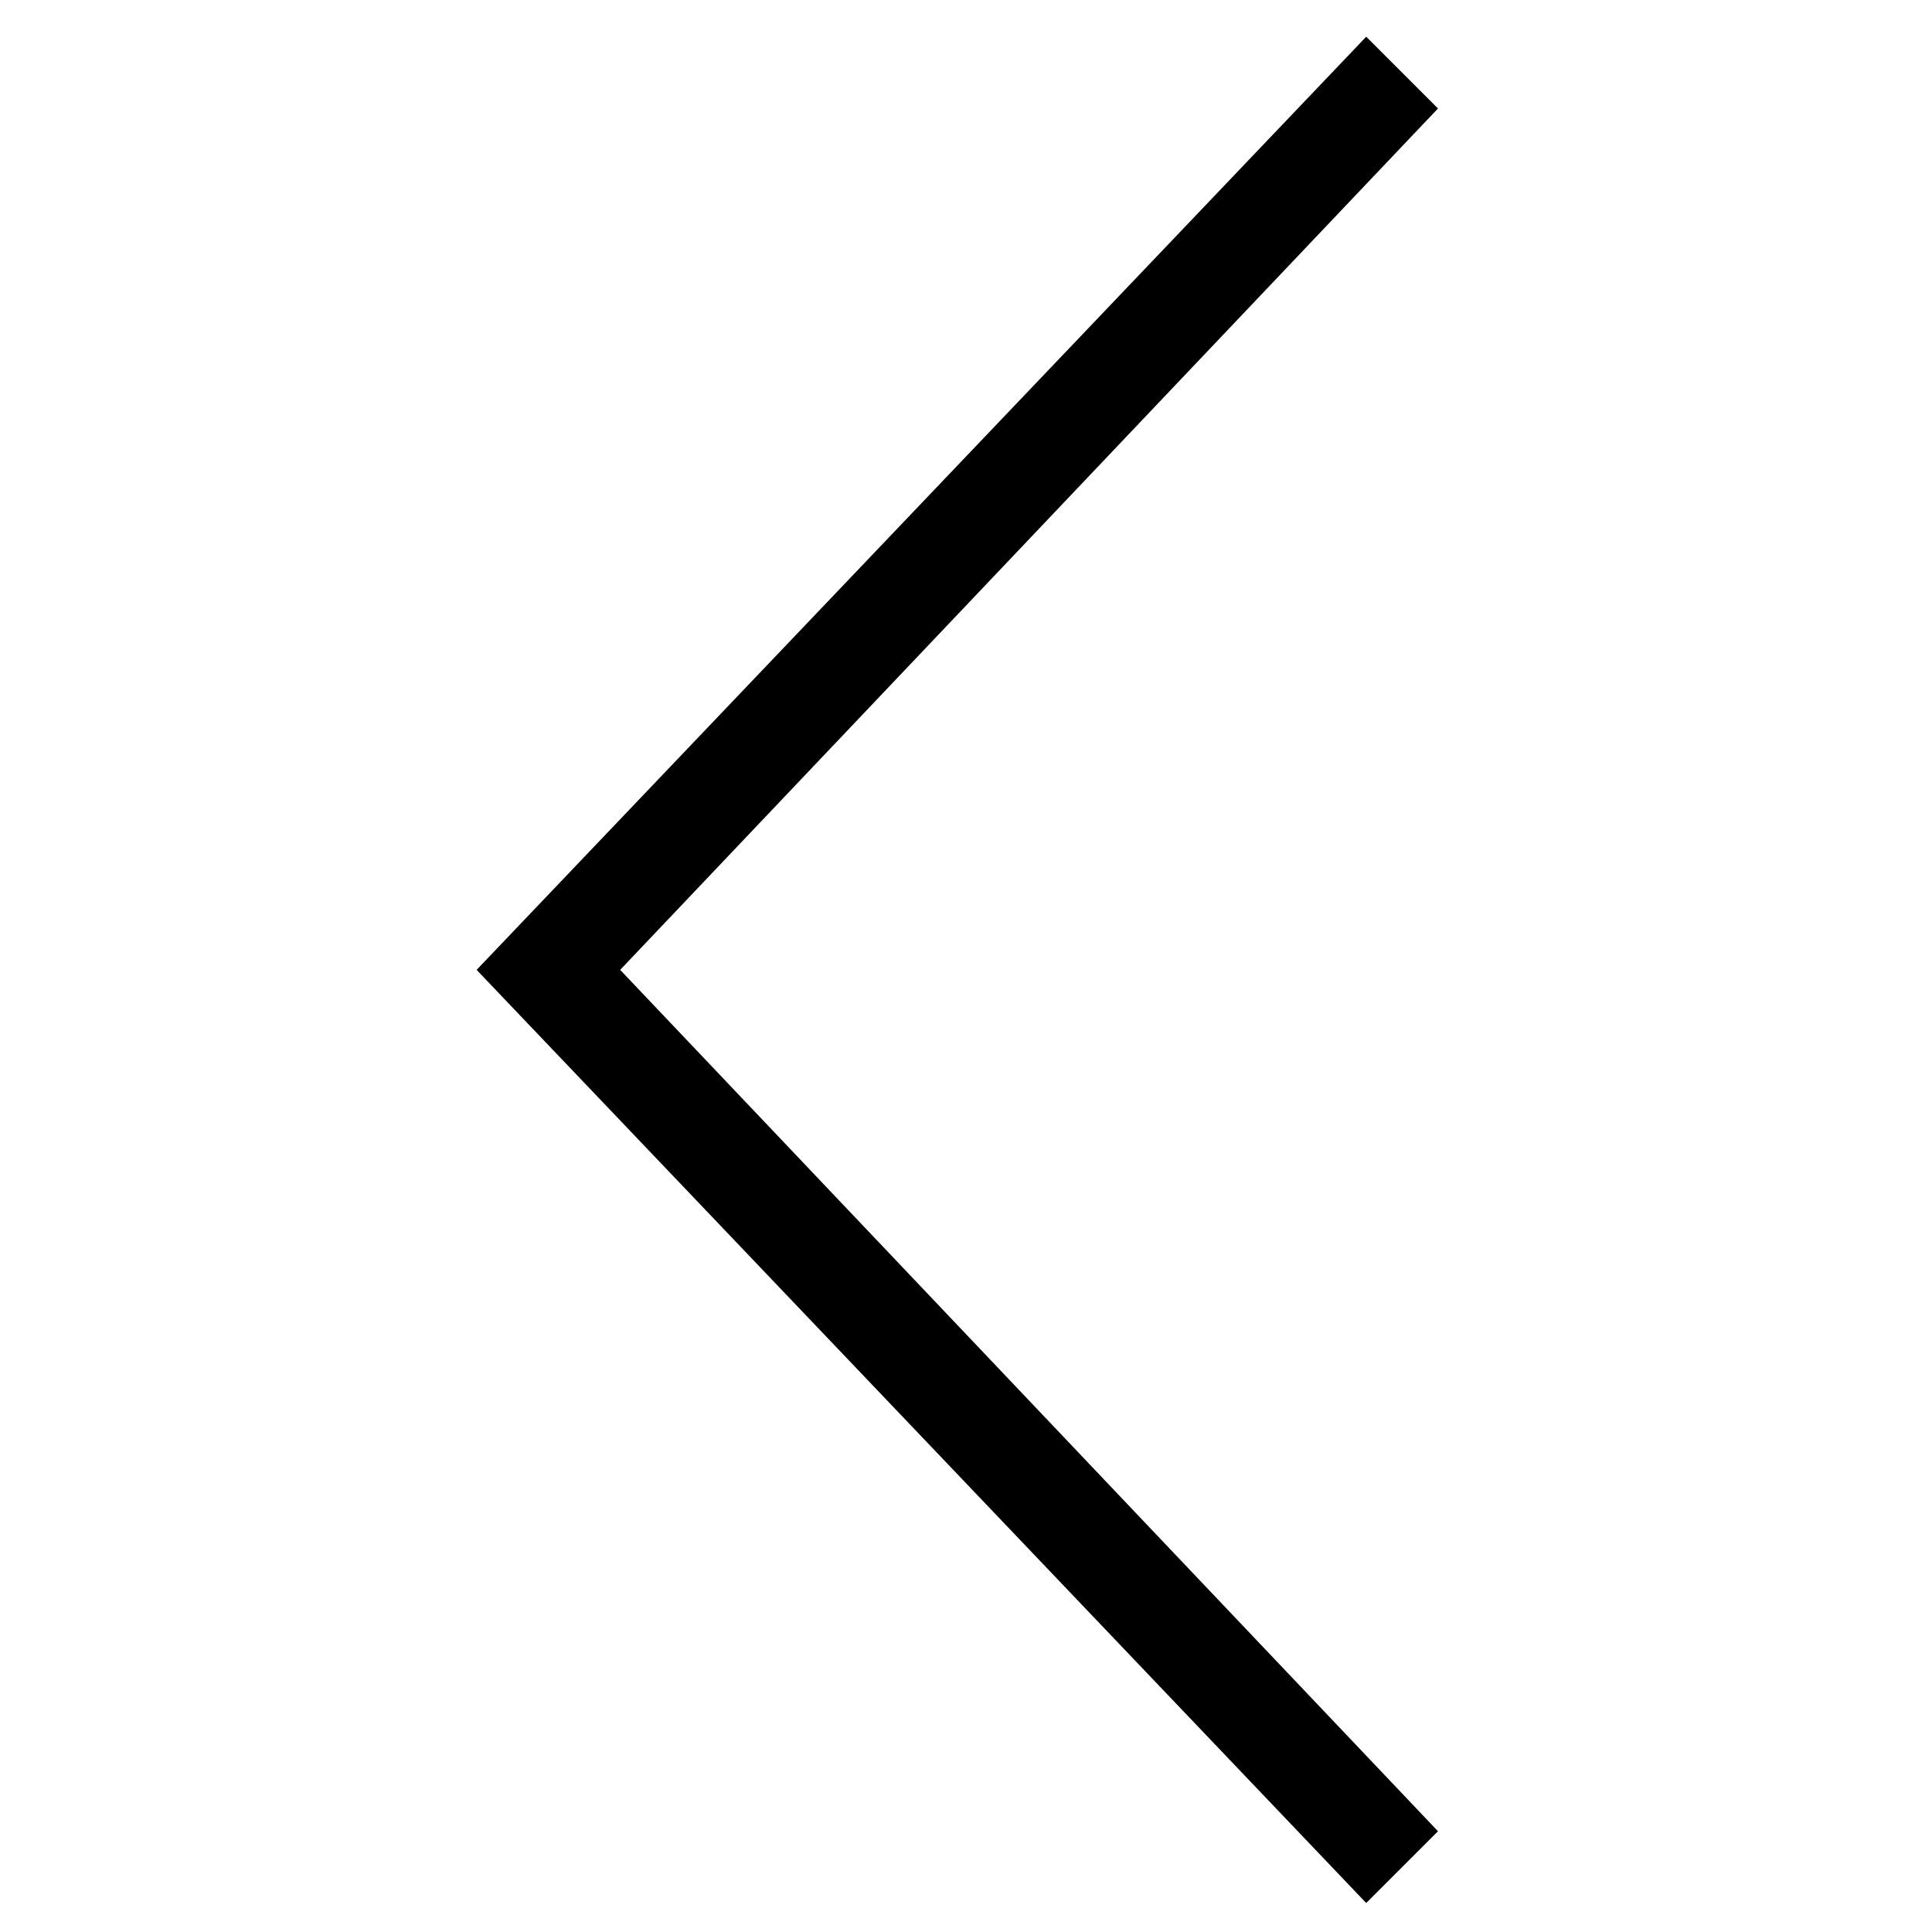
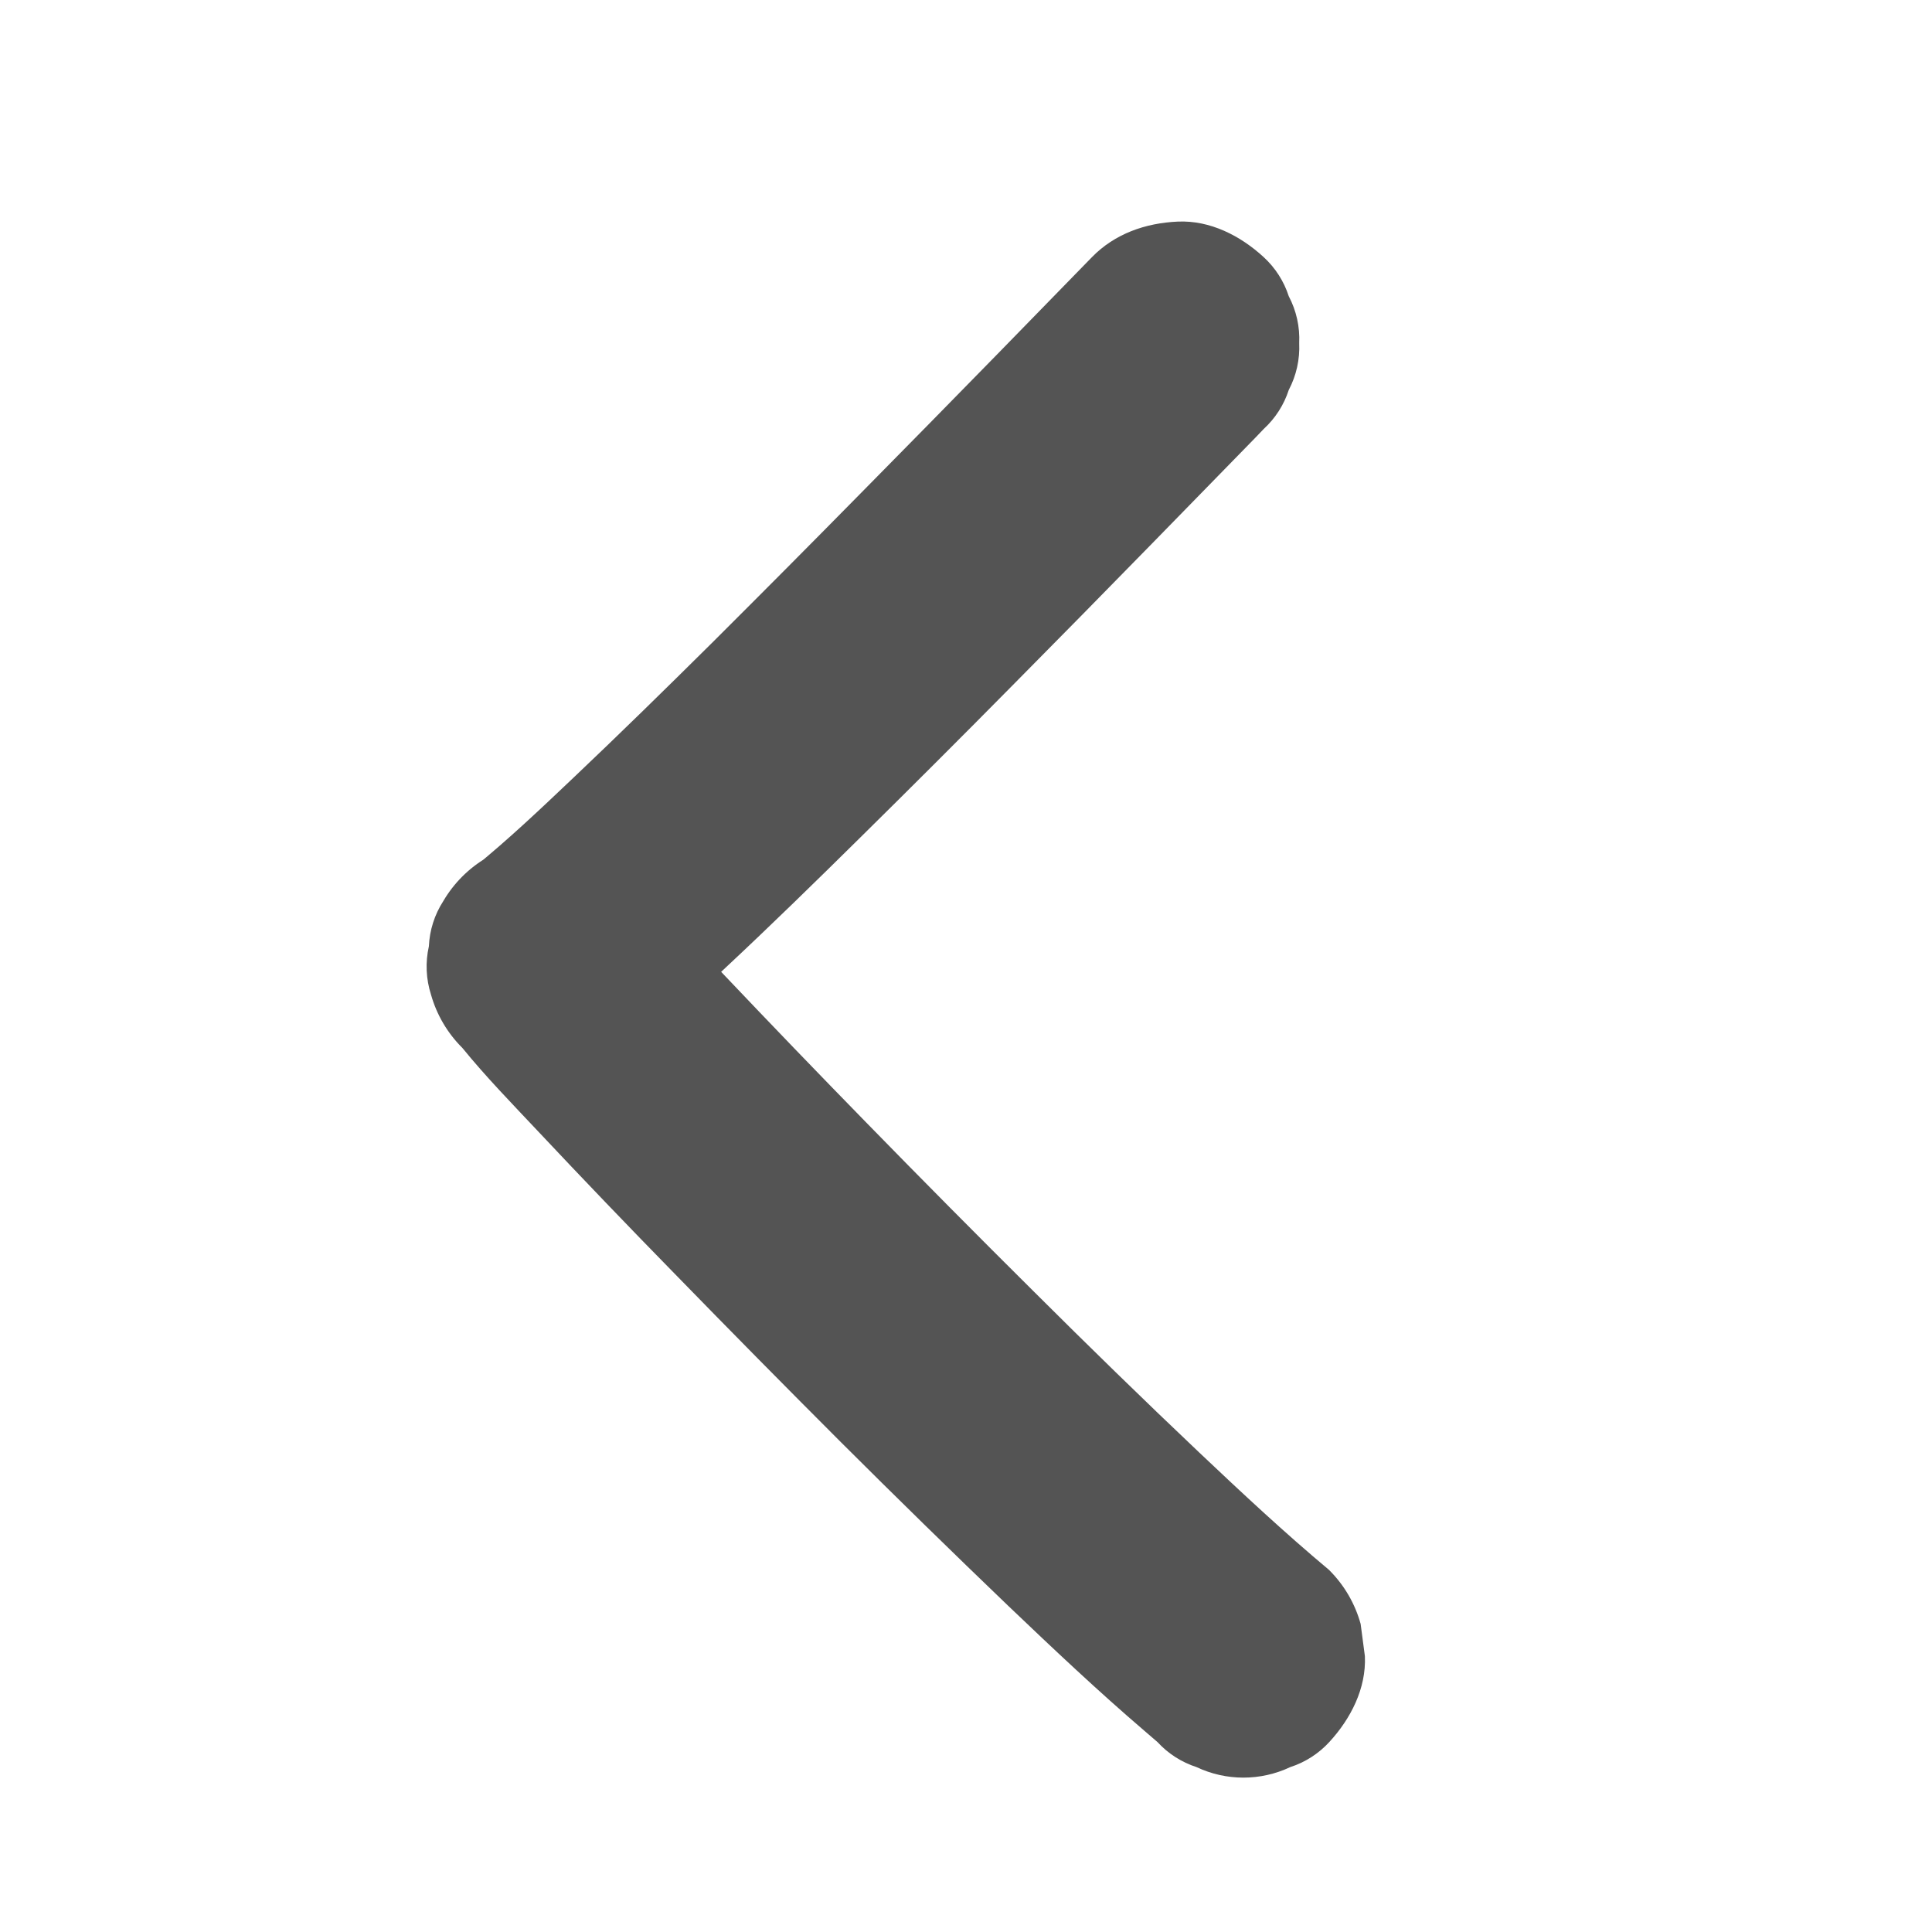
- <svg xmlns="http://www.w3.org/2000/svg" version="1.1" id="Calque_1" x="0px" y="0px" viewBox="0 0 400 400" style="enable-background:new 0 0 400 400;" xml:space="preserve">
-   <g>
-     <path d="M282.86,394L98.68,200.8L282.86,7.6l14.86,14.86L128.4,200.8l169.32,178.34L282.86,394z" />
-   </g>
+ <svg xmlns="http://www.w3.org/2000/svg" id="Calque_1" data-name="Calque 1" viewBox="0 0 453.54 453.54">
+   <defs>
+     <style>.cls-1{fill:#545454;}</style>
+   </defs>
+   <path class="cls-1" d="M312.09,368.62c-10.57-8.83-20.65-18.26-30.65-27.72-13.09-12.4-26-25-38.77-37.73q-19.87-19.73-39.42-39.76-16.83-17.22-33.4-34.68c-6.72-7.11-13.52-14.18-19.86-21.63-.38-.46-.77-.91-1.14-1.37l-5.77,44.76a342.47,342.47,0,0,0,27.2-23.28c10.71-10,21.21-20.27,31.65-30.58q17.92-17.67,35.61-35.58,16.47-16.63,32.84-33.39,12.15-12.42,24.27-24.86c.67-.7,1.35-1.39,2-2.09a21.36,21.36,0,0,0,5.89-9.17,21.5,21.5,0,0,0,2.45-11,21.45,21.45,0,0,0-2.45-11,21.39,21.39,0,0,0-5.89-9.18c-5.43-5-12.56-8.68-20.16-8.34s-14.79,2.85-20.15,8.34q-11.16,11.46-22.32,22.89-15.9,16.27-31.89,32.47Q184.7,133.43,167.06,151c-10.71,10.62-21.49,21.19-32.44,31.57-7.62,7.23-15.27,14.5-23.43,21.12-.65.53-1.3,1.05-2,1.57l5.77-4.46-.68.52a28.6,28.6,0,0,0-10.22,10.22,21.26,21.26,0,0,0-3.38,10.6,21.63,21.63,0,0,0,.5,11.36A28.58,28.58,0,0,0,108.54,246c5.54,6.81,11.72,13.14,17.72,19.52q15.9,16.92,32.14,33.51,19.38,19.9,39,39.52Q216.9,358,236.71,377c10.48,10,21,19.94,32,29.36,1,.86,2,1.73,3,2.58a21.39,21.39,0,0,0,9.18,5.89,25.73,25.73,0,0,0,22,0,21.36,21.36,0,0,0,9.17-5.89c5-5.43,8.69-12.56,8.35-20.15l-1-7.58a28.58,28.58,0,0,0-7.33-12.58Z" />
</svg>
